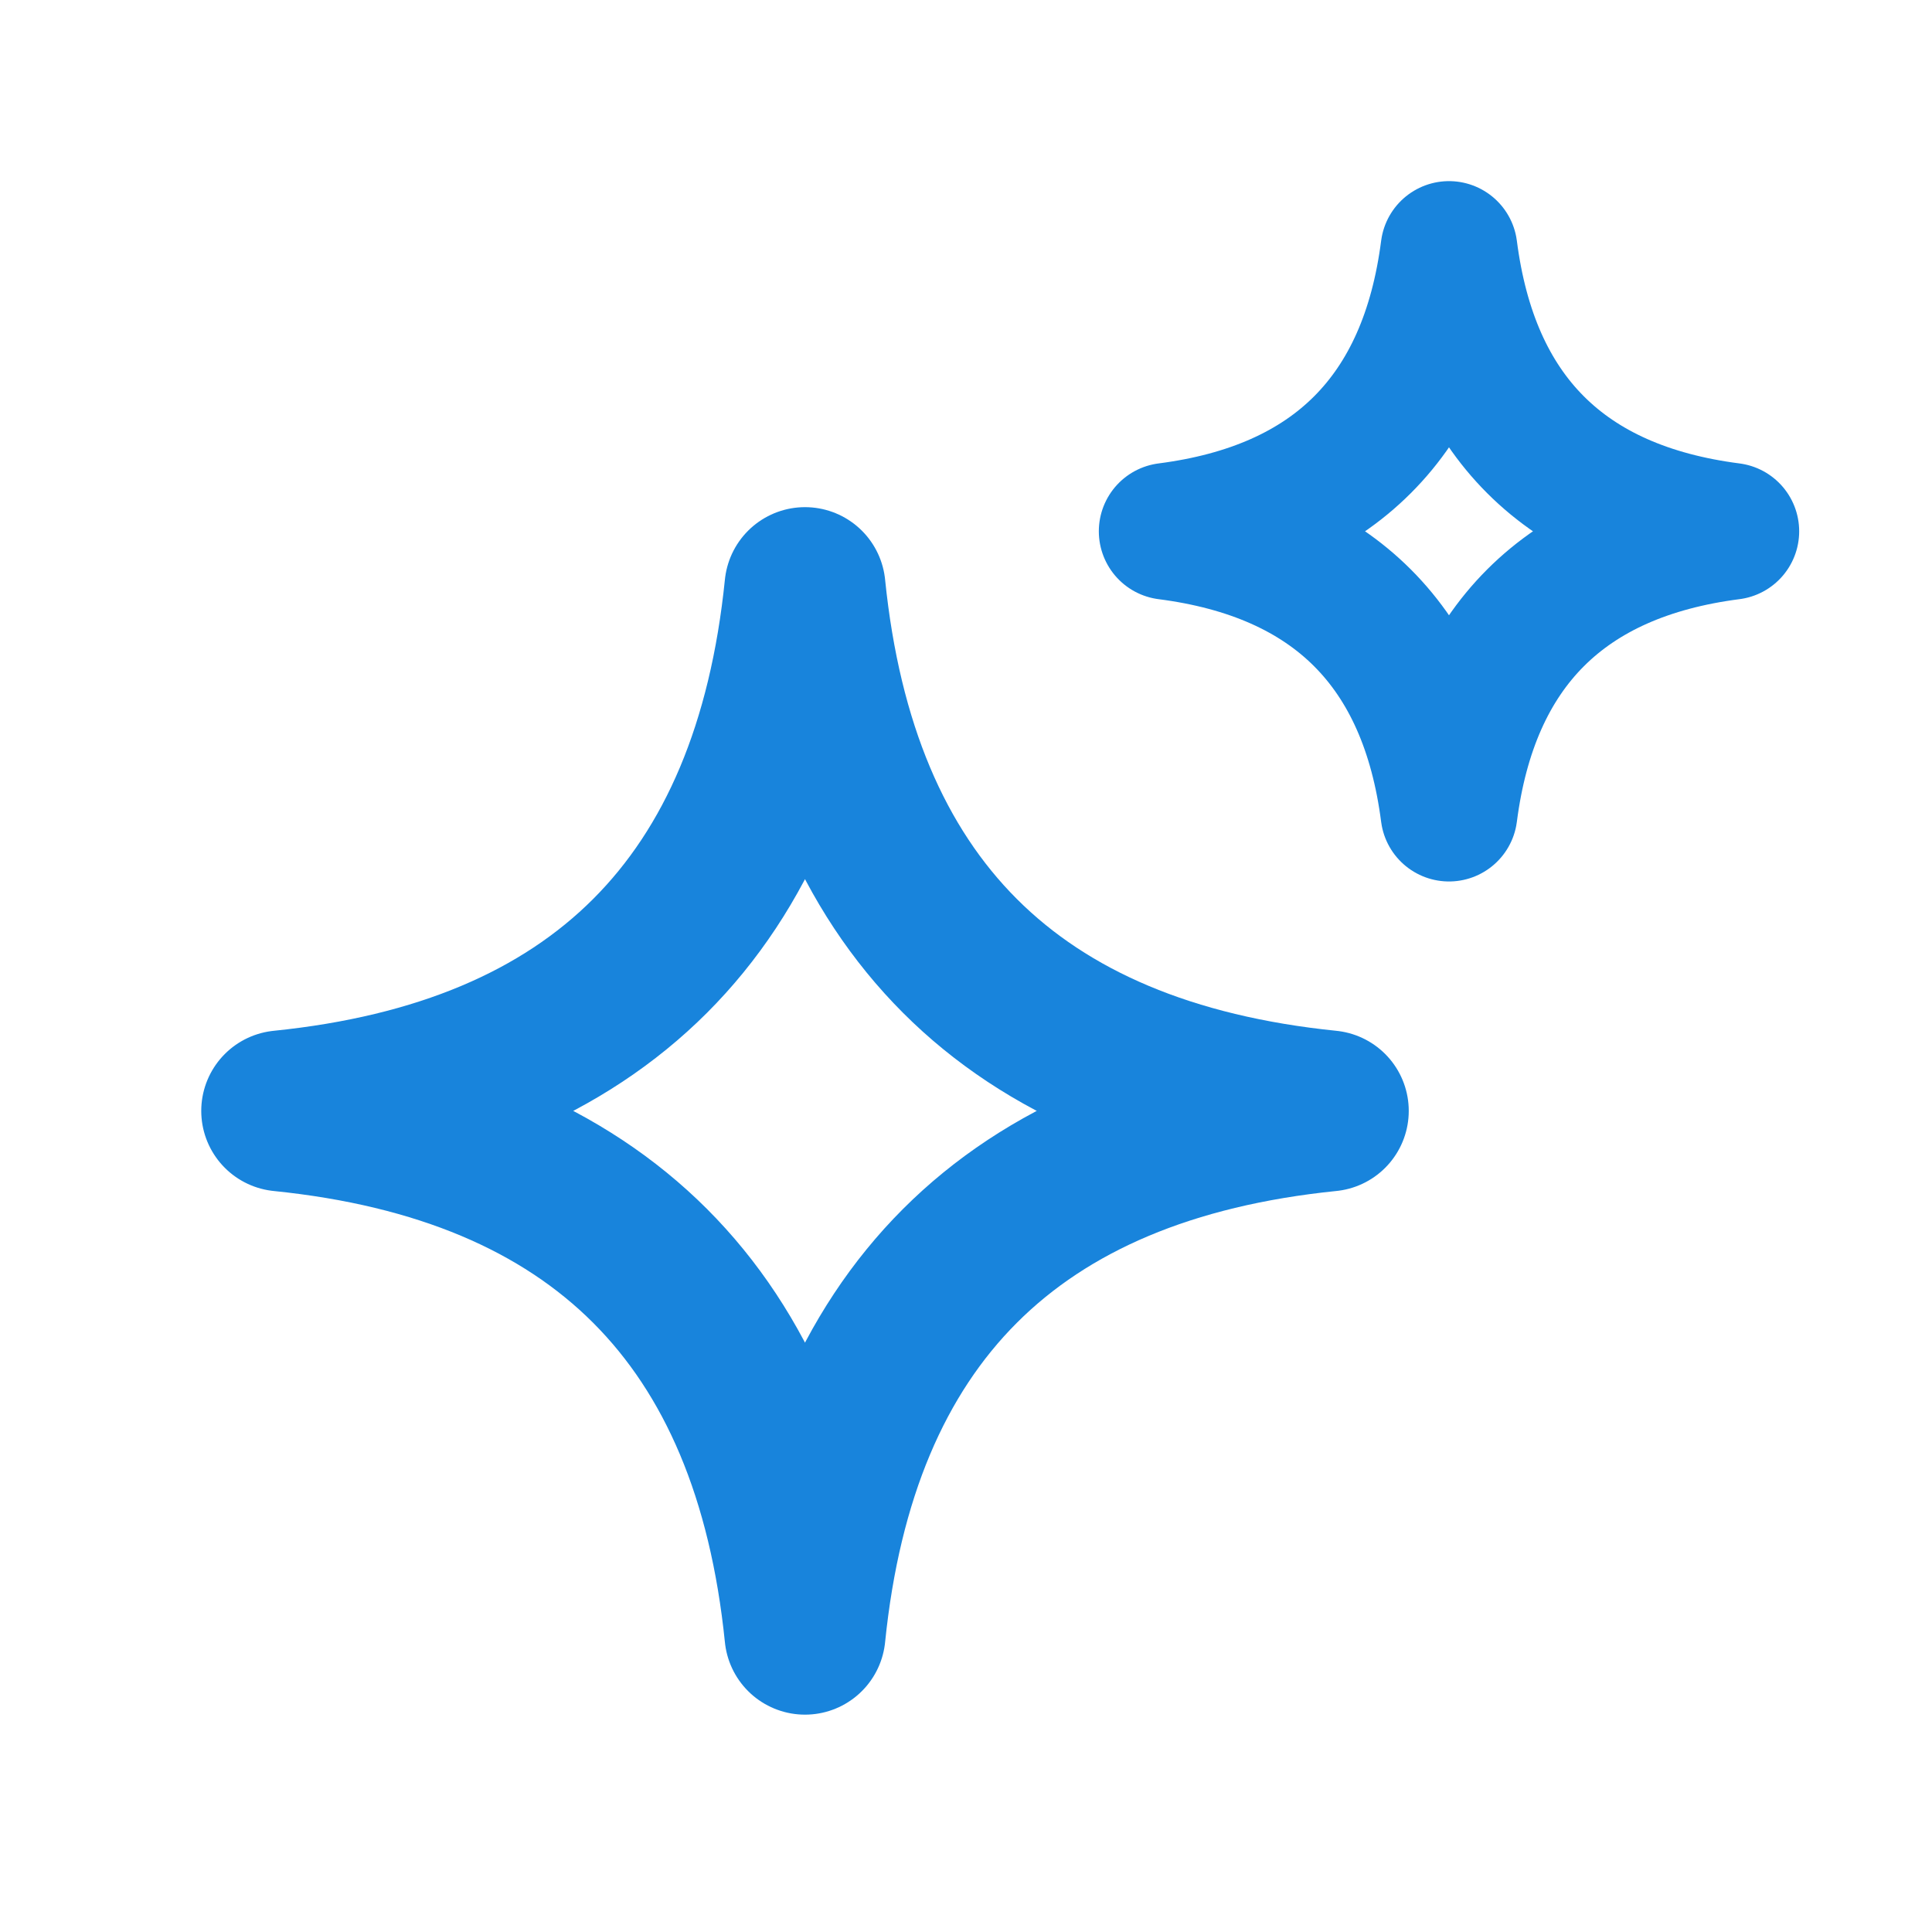
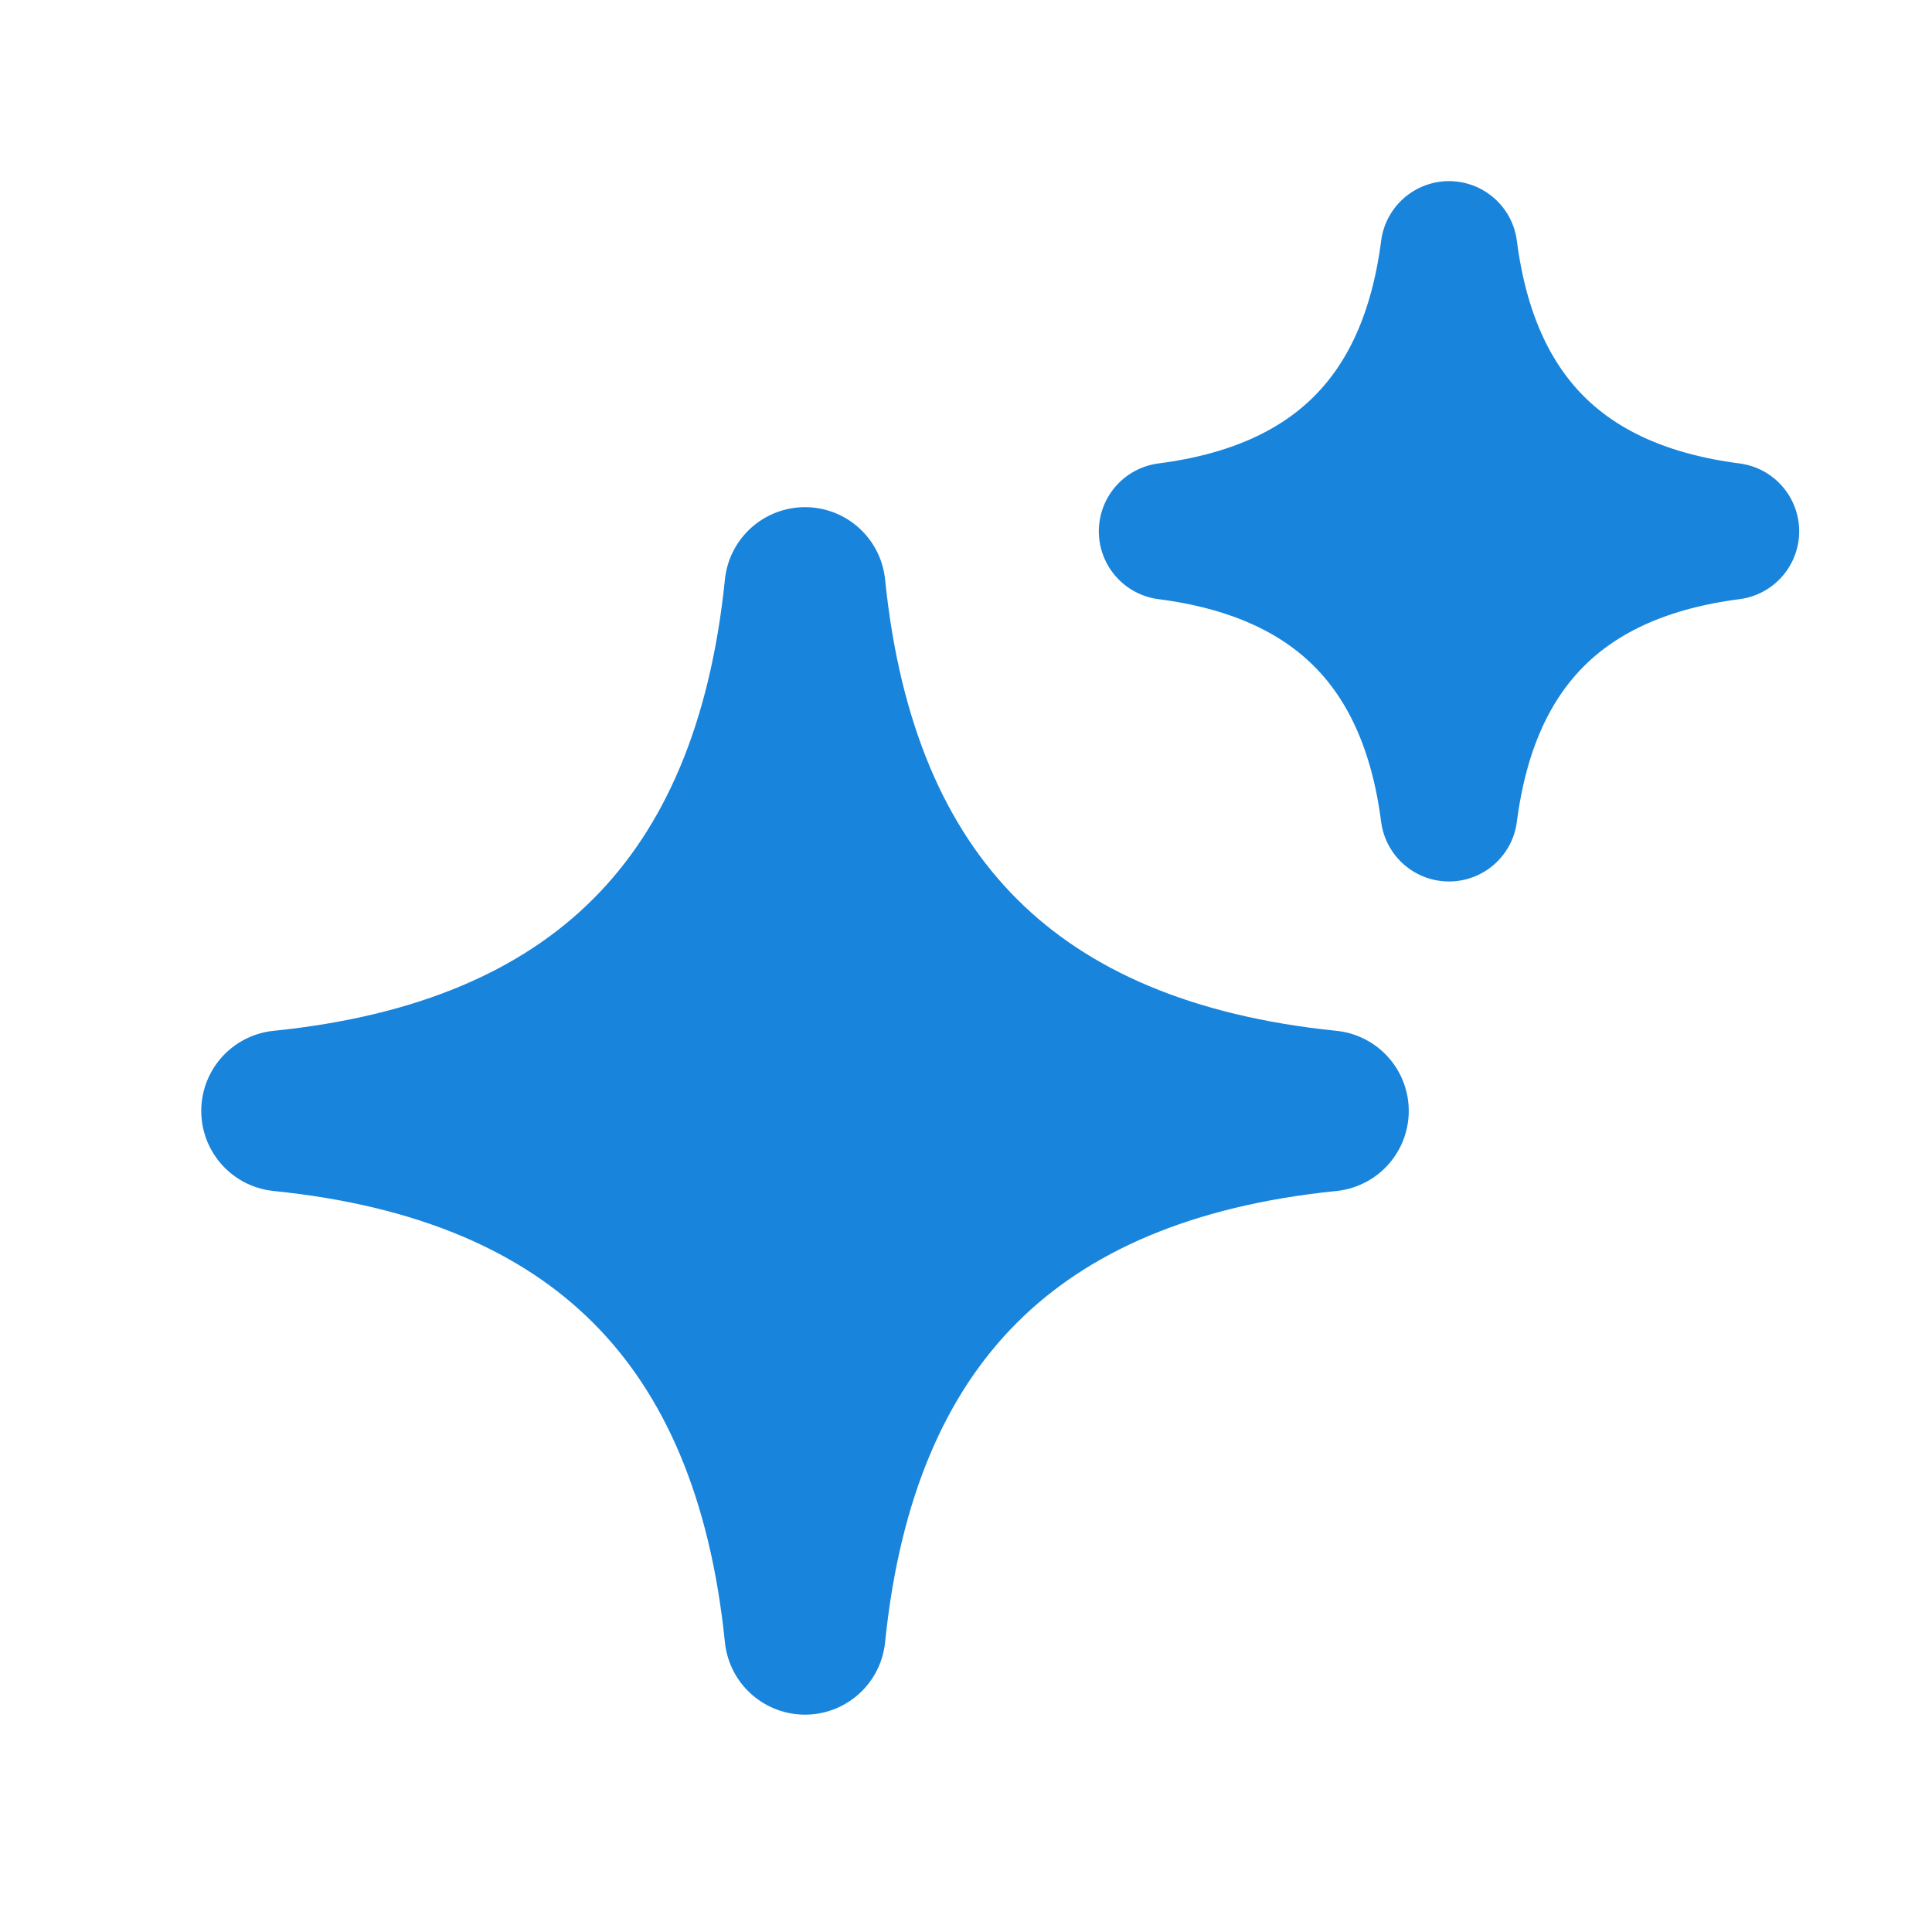
<svg xmlns="http://www.w3.org/2000/svg" width="24" height="24" viewBox="0 0 24 24" fill="none">
-   <path d="M10 7.3 Q10.6 13.2 16.5 13.8 Q10.6 14.4 10 20.3 Q9.4 14.4 3.5 13.8 Q9.4 13.2 10 7.3 Z" stroke="#1884DC" stroke-width="2" stroke-linejoin="round" />
-   <path d="M18 3.1 Q18.4 6.2 21.5 6.6 Q18.4 7 18 10.1 Q17.6 7 14.5 6.6 Q17.6 6.2 18 3.1 Z" stroke="#1884DC" stroke-width="1.7" stroke-linejoin="round" />
+   <path d="M10 7.3 Q10.6 13.2 16.5 13.8 Q10.6 14.4 10 20.3 Q9.4 14.4 3.5 13.8 Q9.4 13.2 10 7.3 Z" fill="#1884DC" stroke="#1884DC" stroke-width="2" stroke-linejoin="round" />
+   <path d="M18 3.1 Q18.4 6.2 21.5 6.6 Q18.4 7 18 10.1 Q17.6 7 14.5 6.6 Q17.6 6.2 18 3.1 Z" fill="#1884DC" stroke="#1884DC" stroke-width="1.7" stroke-linejoin="round" />
</svg>
